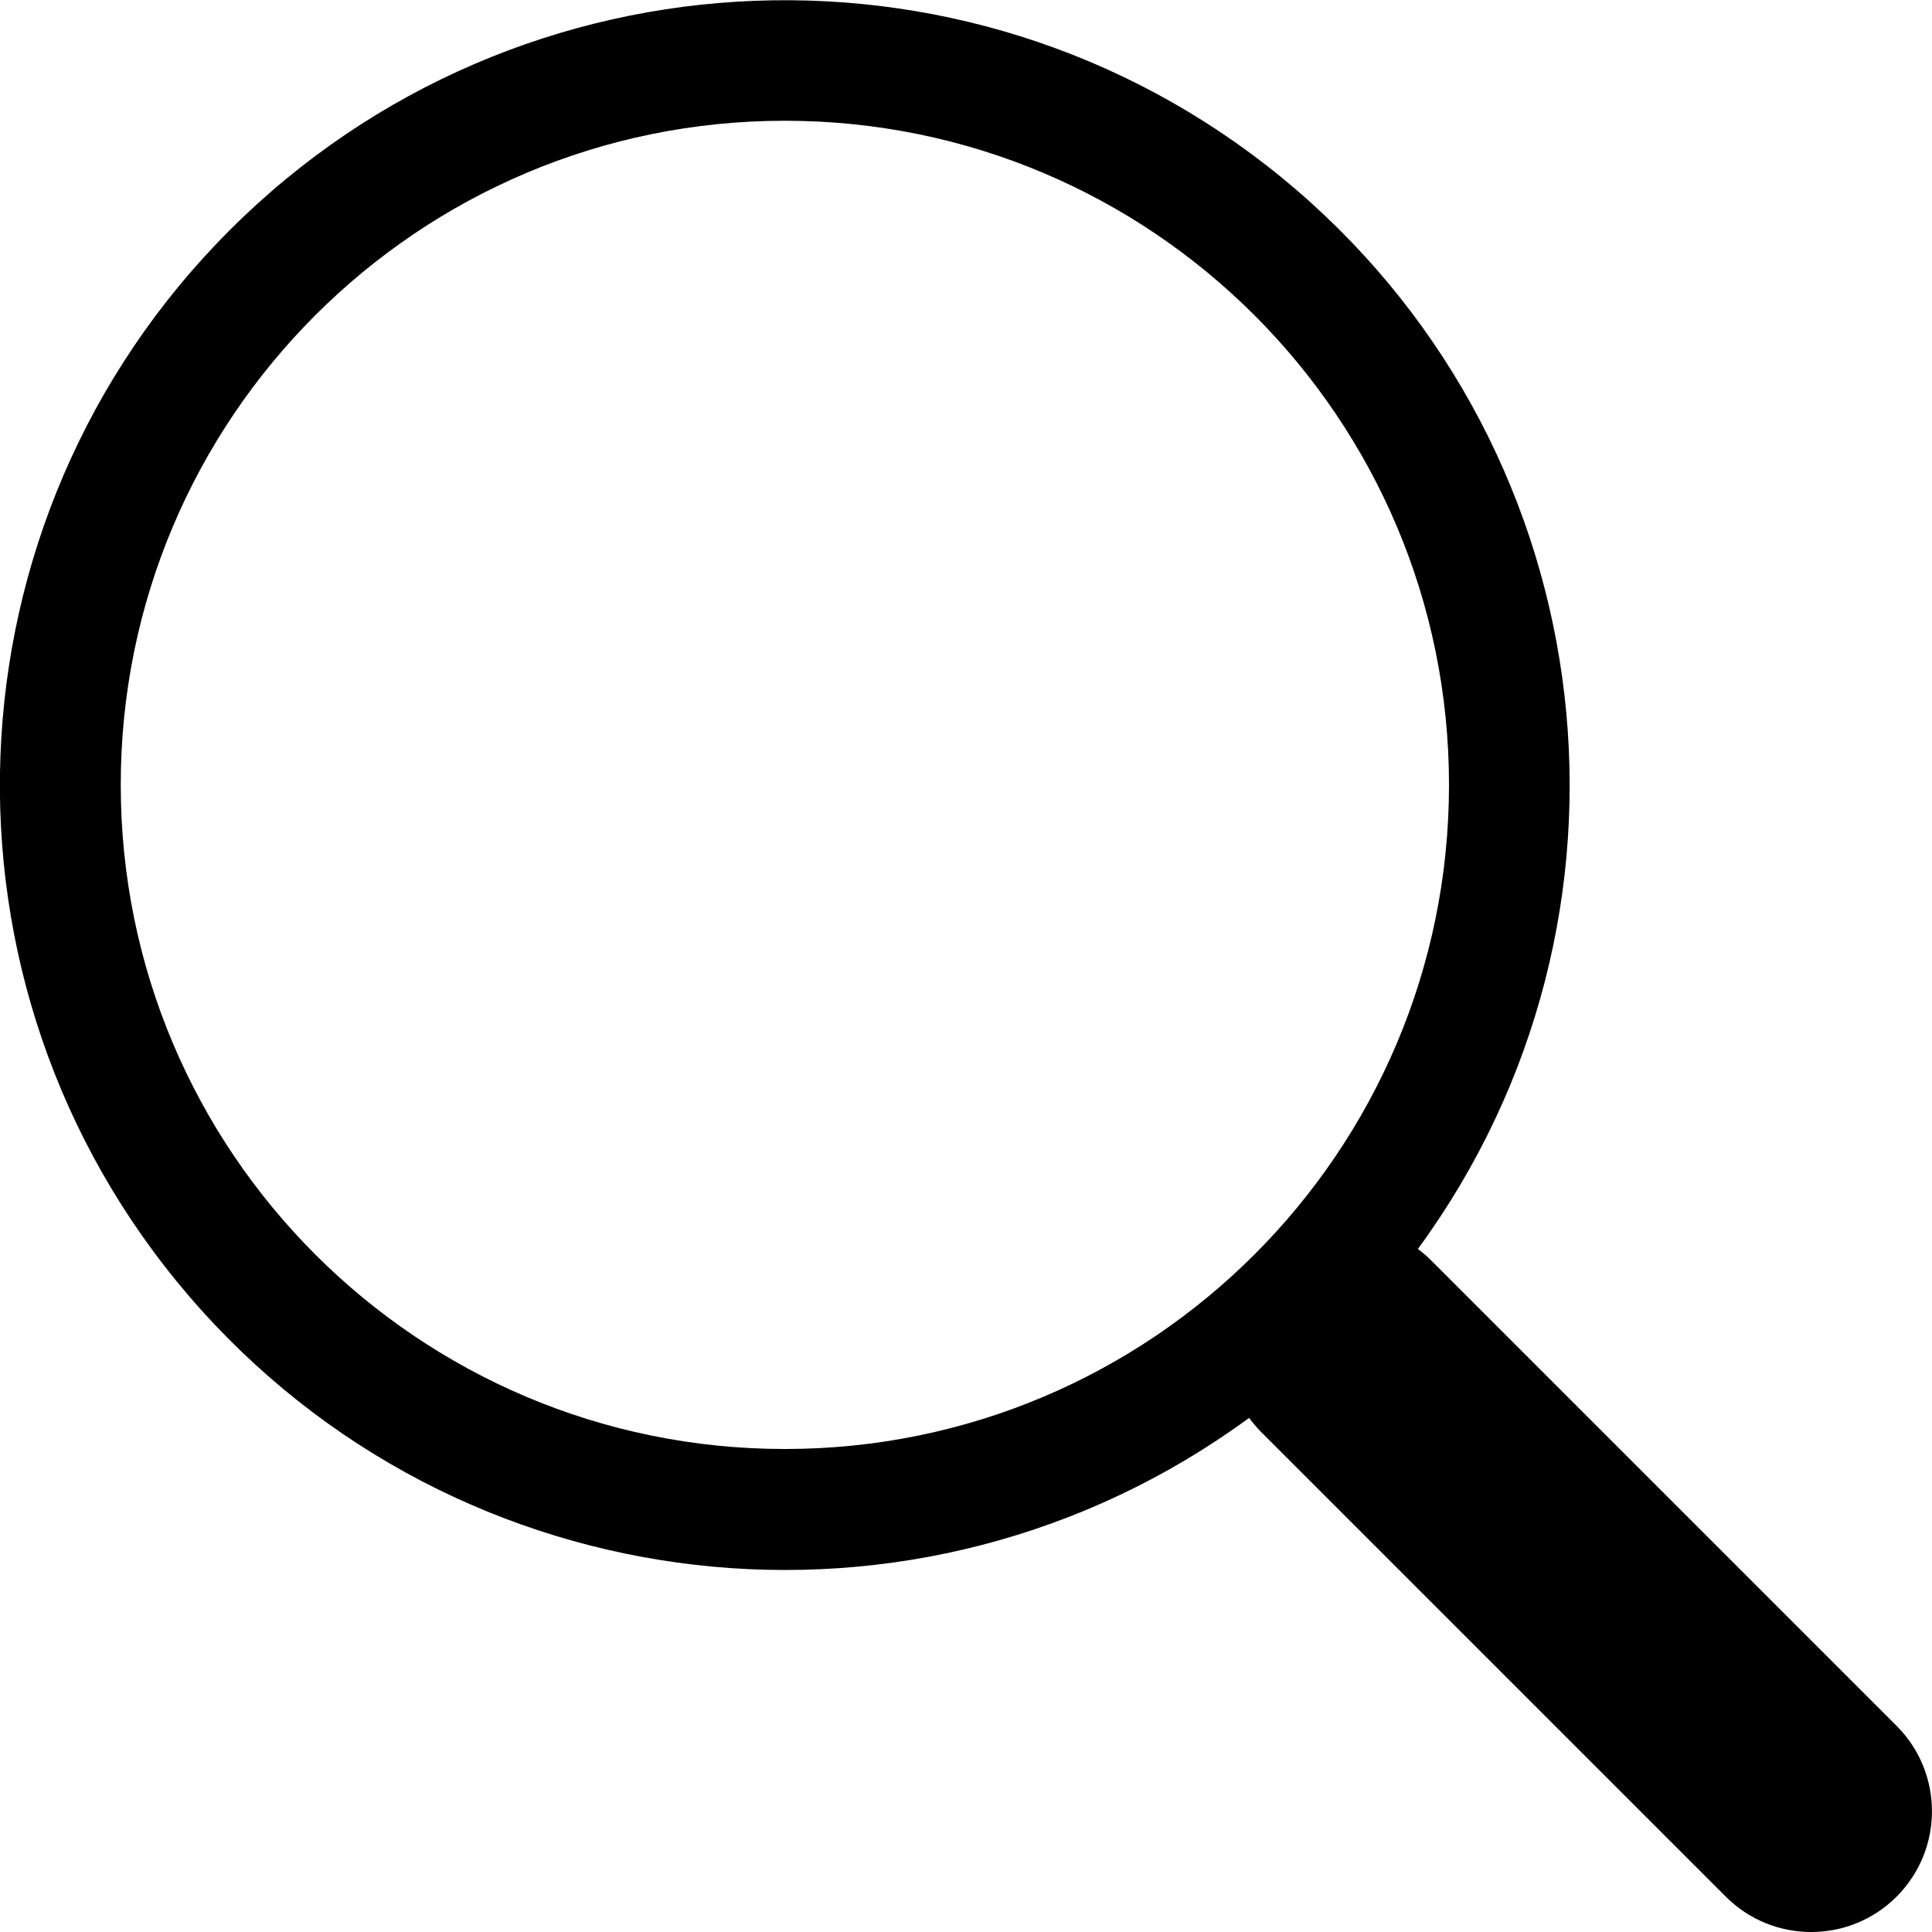
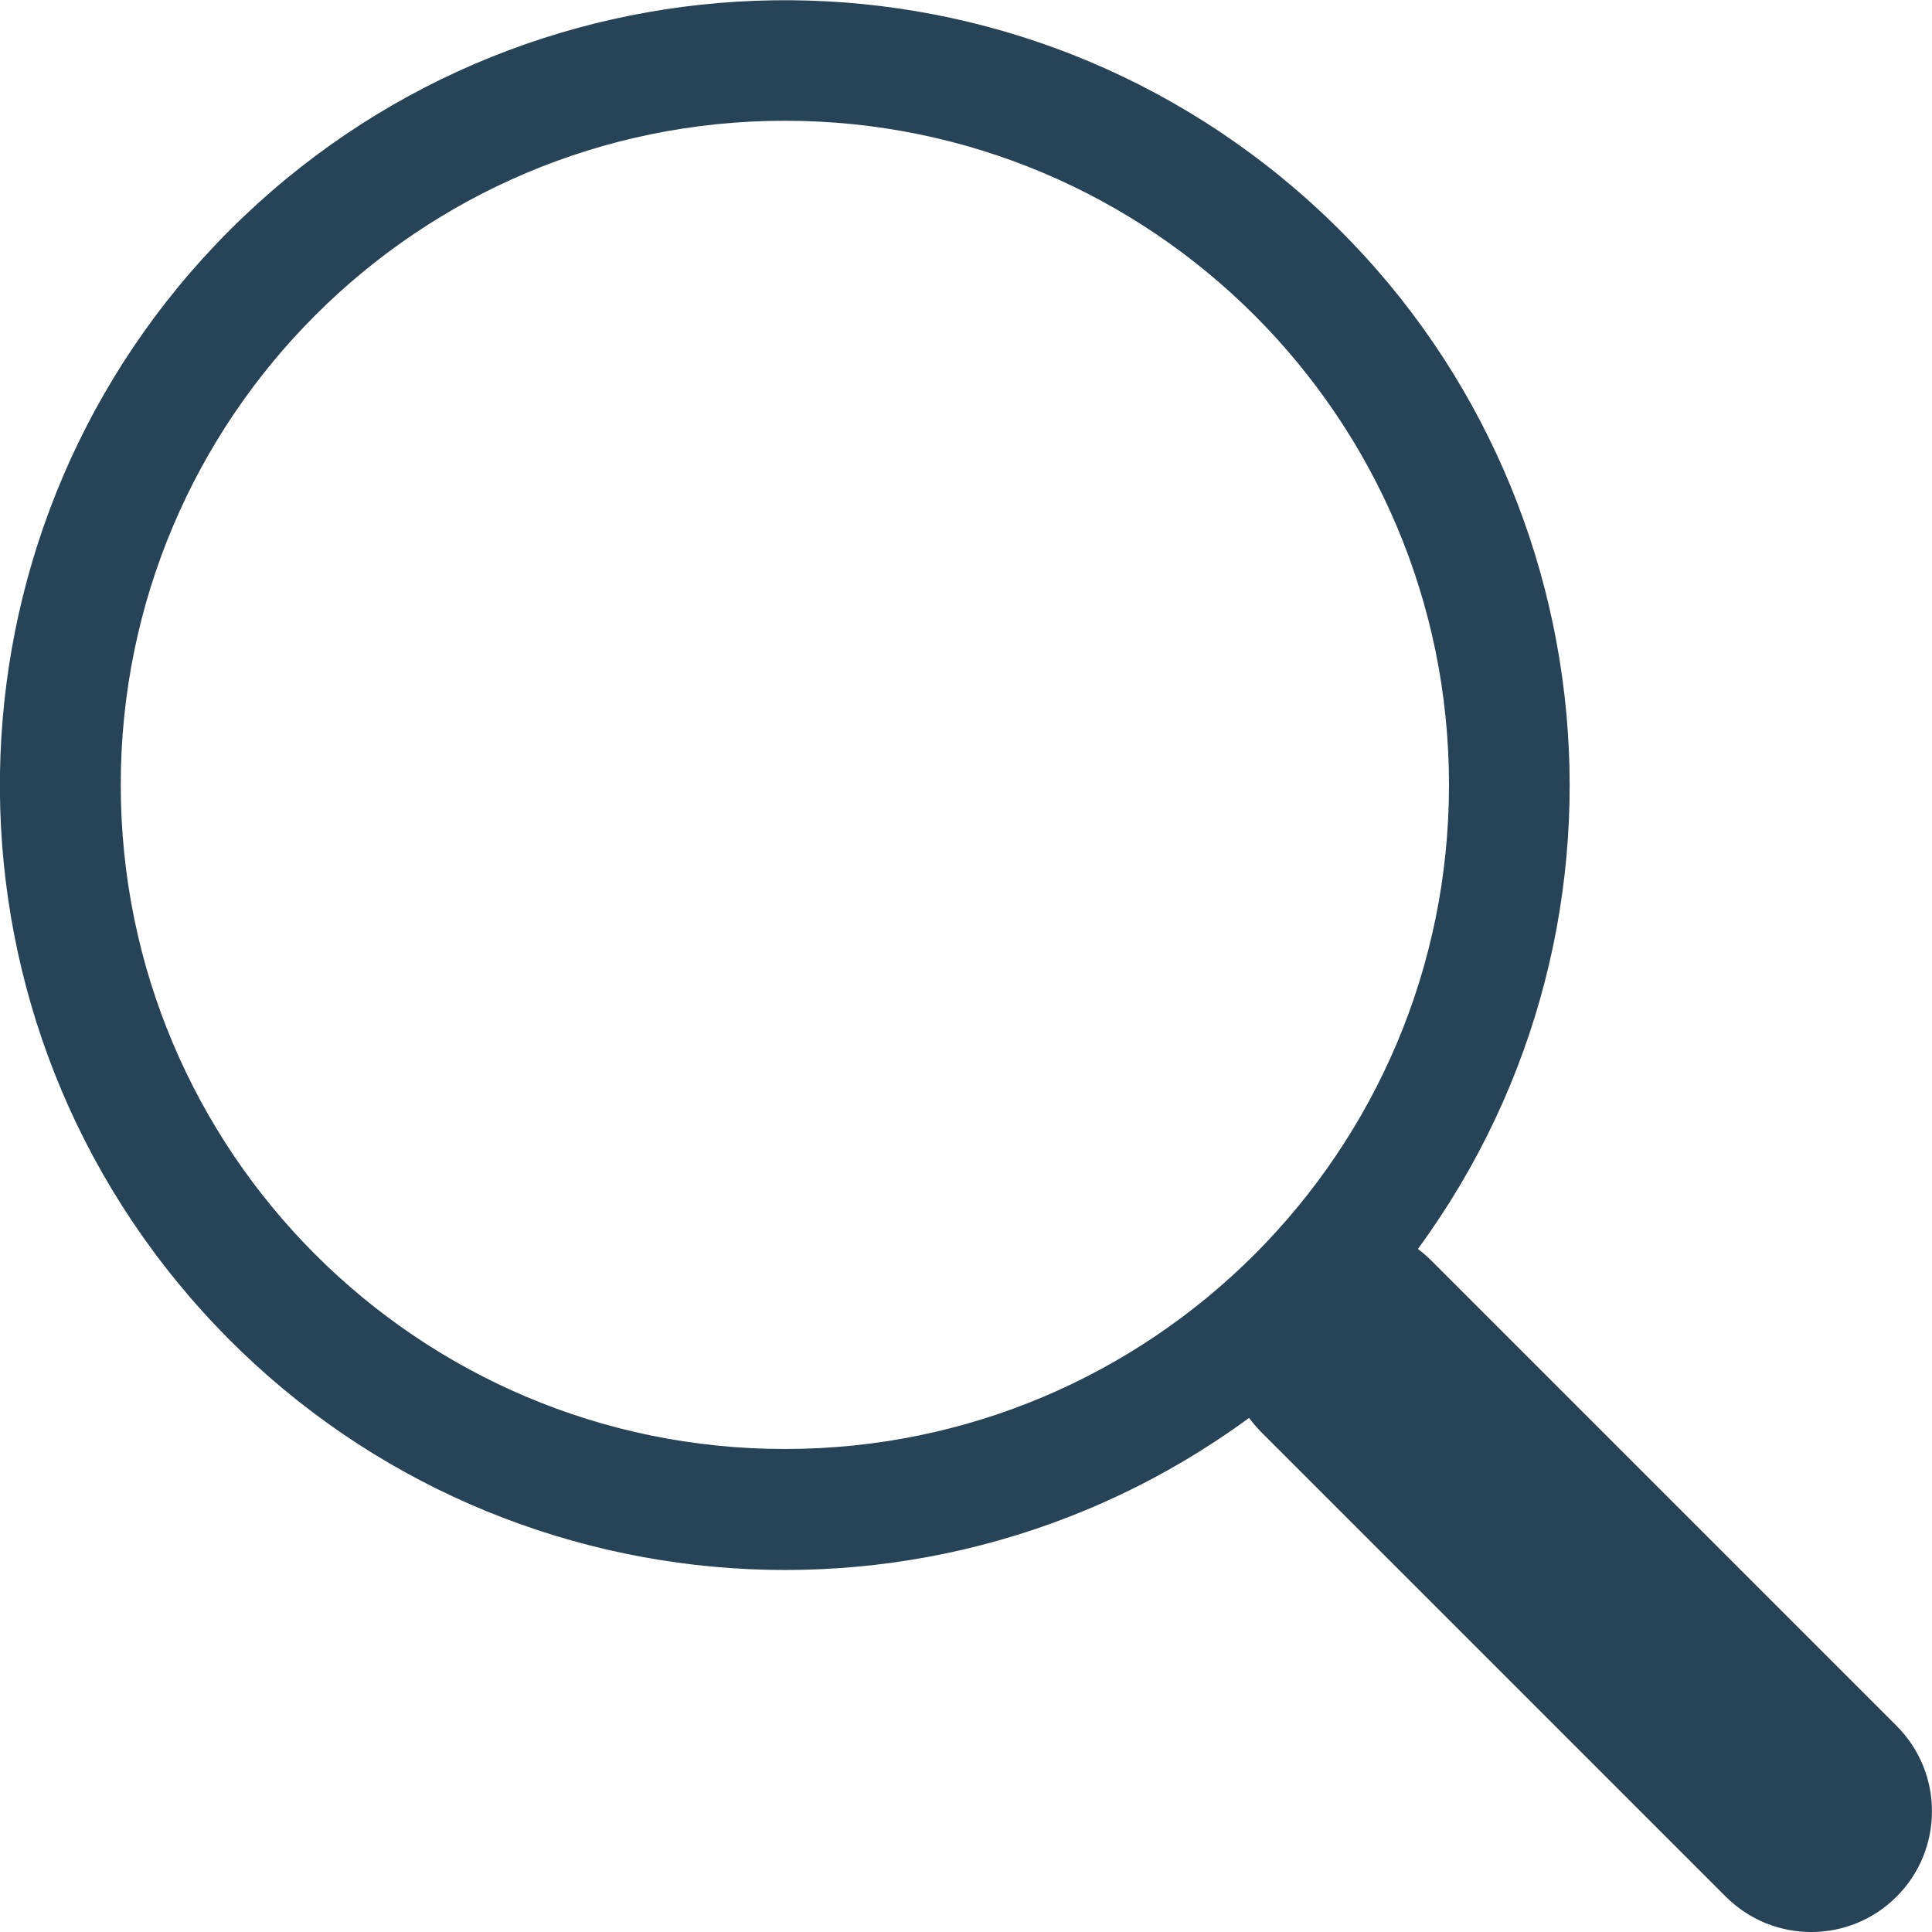
- <svg xmlns="http://www.w3.org/2000/svg" width="23" height="23" fill="currentColor" class="padding-side bi bi-search" viewBox="0 0 16 16">
+ <svg xmlns="http://www.w3.org/2000/svg" width="23" height="23" fill="#264358" class="padding-side bi bi-search" viewBox="0 0 16 16">
  <path d="M11.742 10.344a6.5 6.5 0 1 0-1.397 1.398h-.001c.03.04.062.078.098.115l3.85 3.85a1 1 0 0 0 1.415-1.414l-3.85-3.85a1.007 1.007 0 0 0-.115-.1zM12 6.5a5.5 5.5 0 1 1-11 0 5.5 5.5 0 0 1 11 0z" />
</svg>
